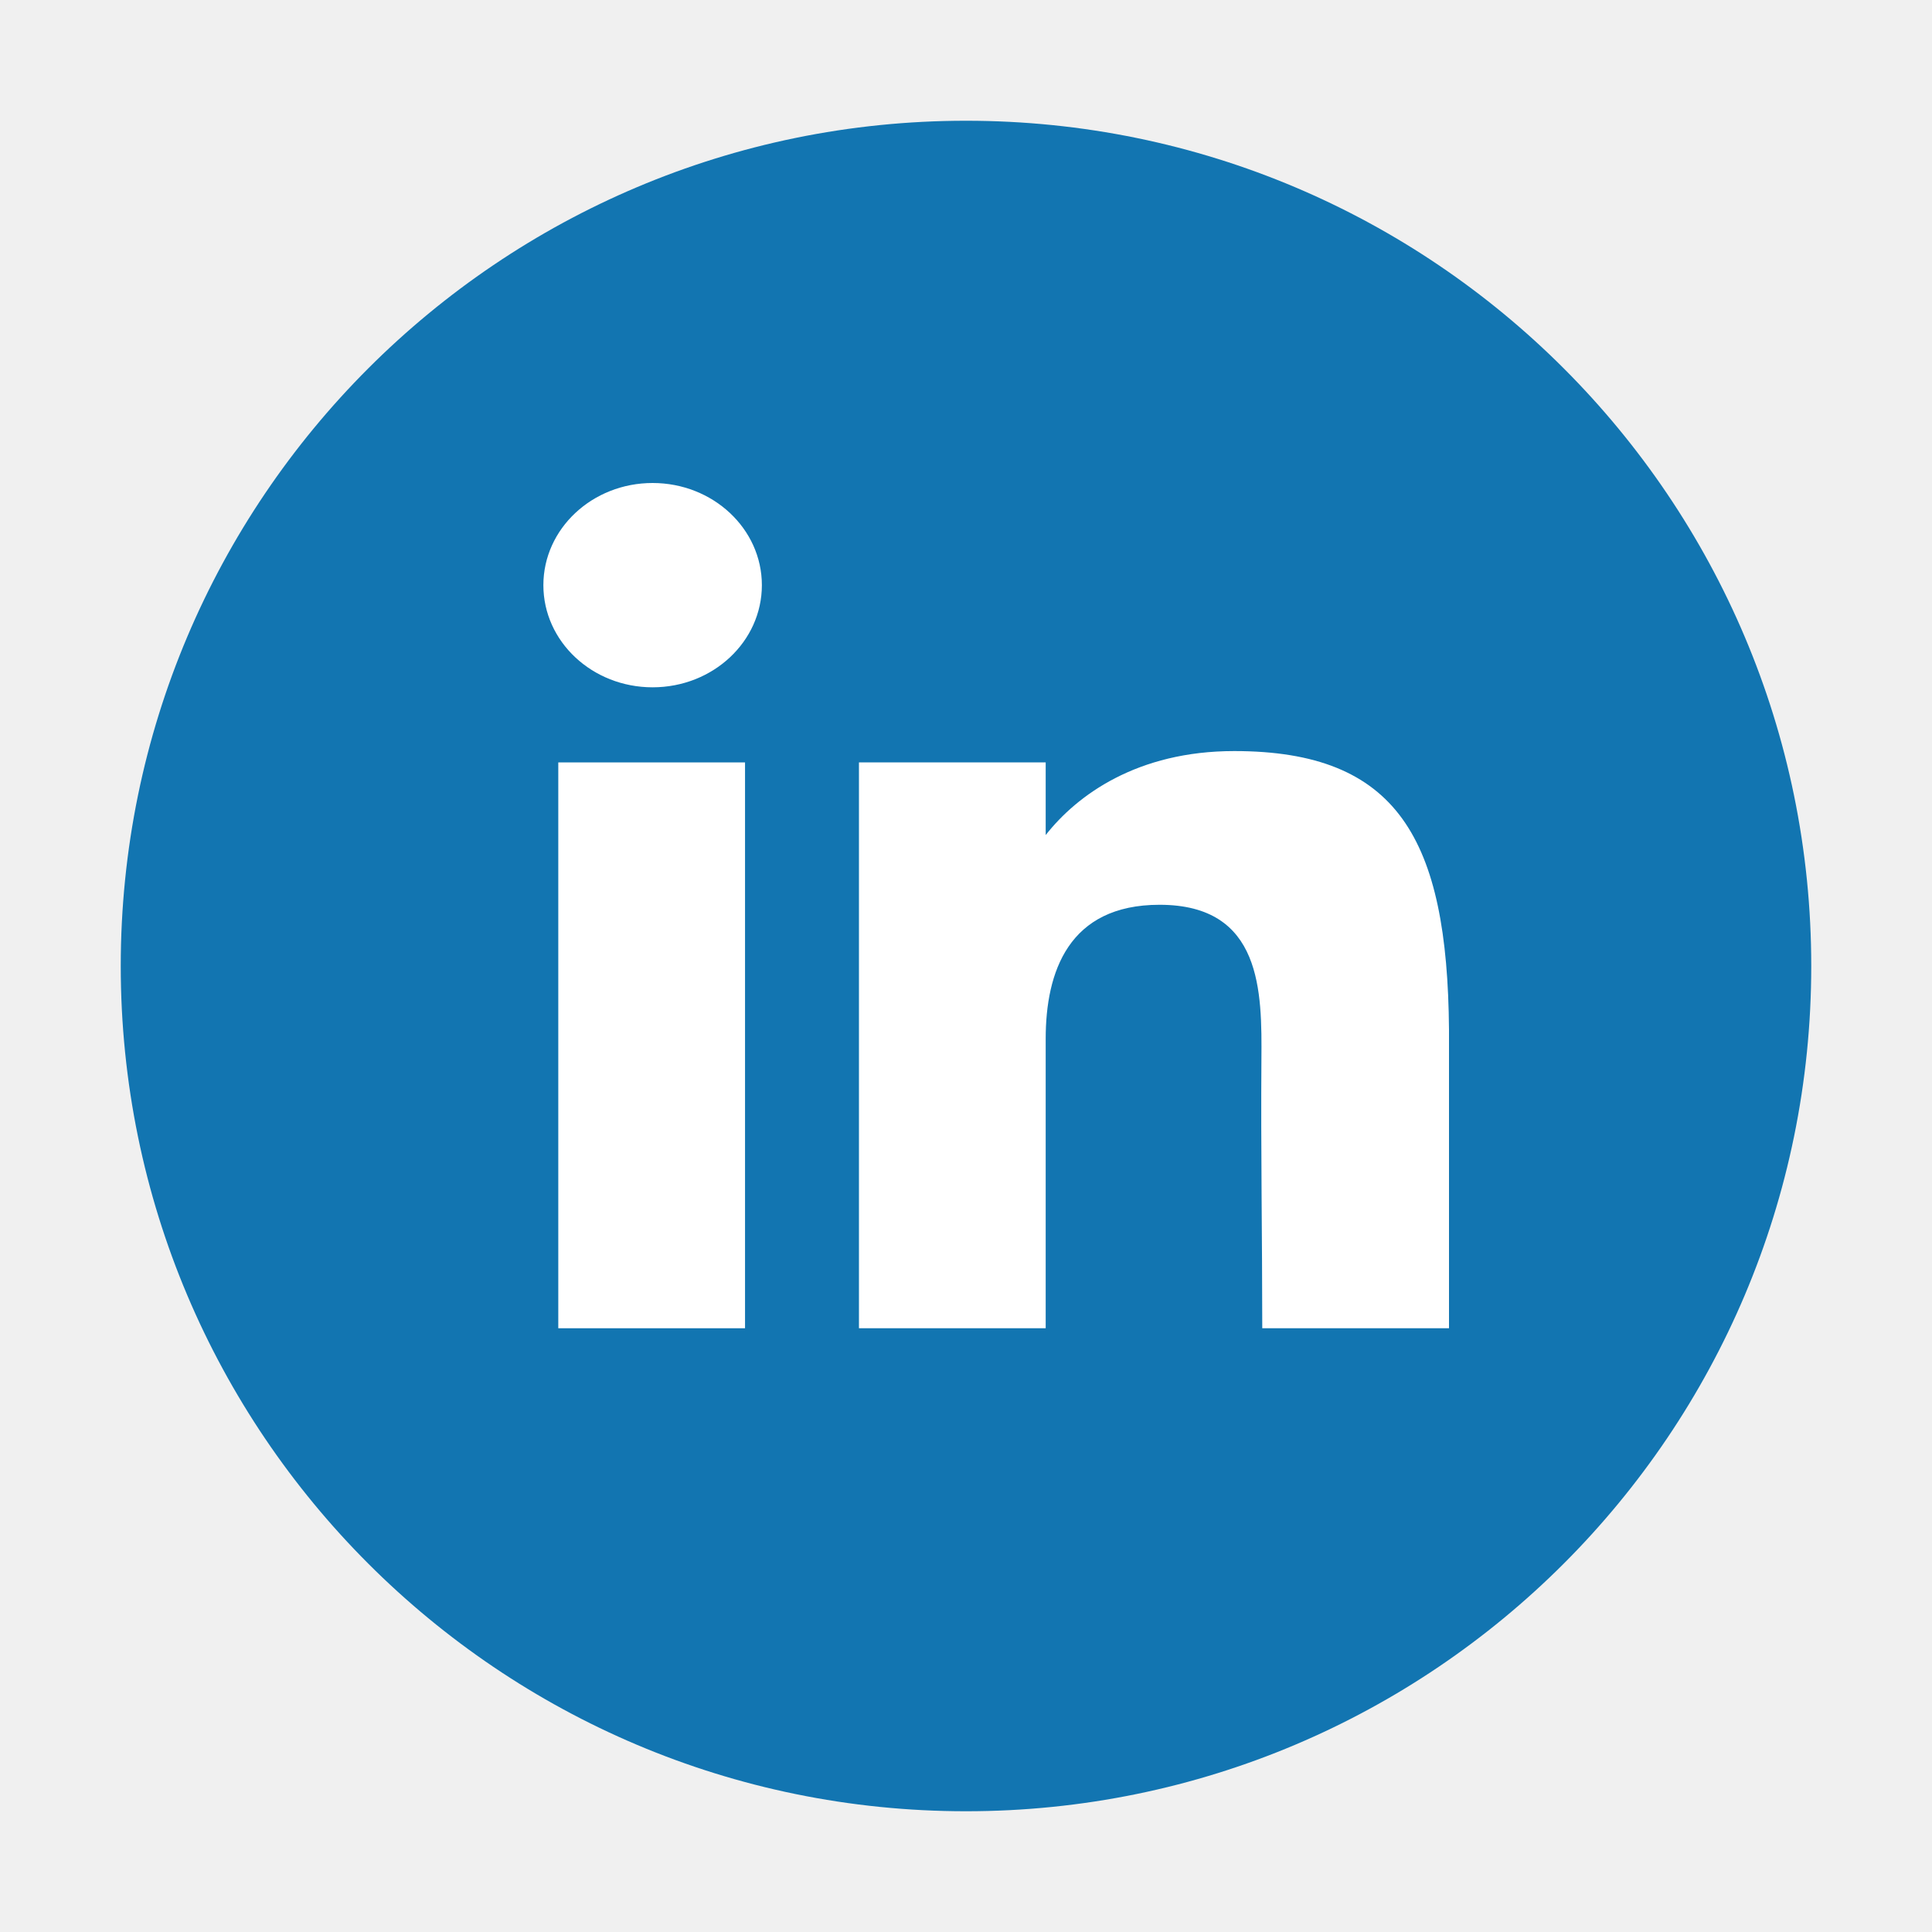
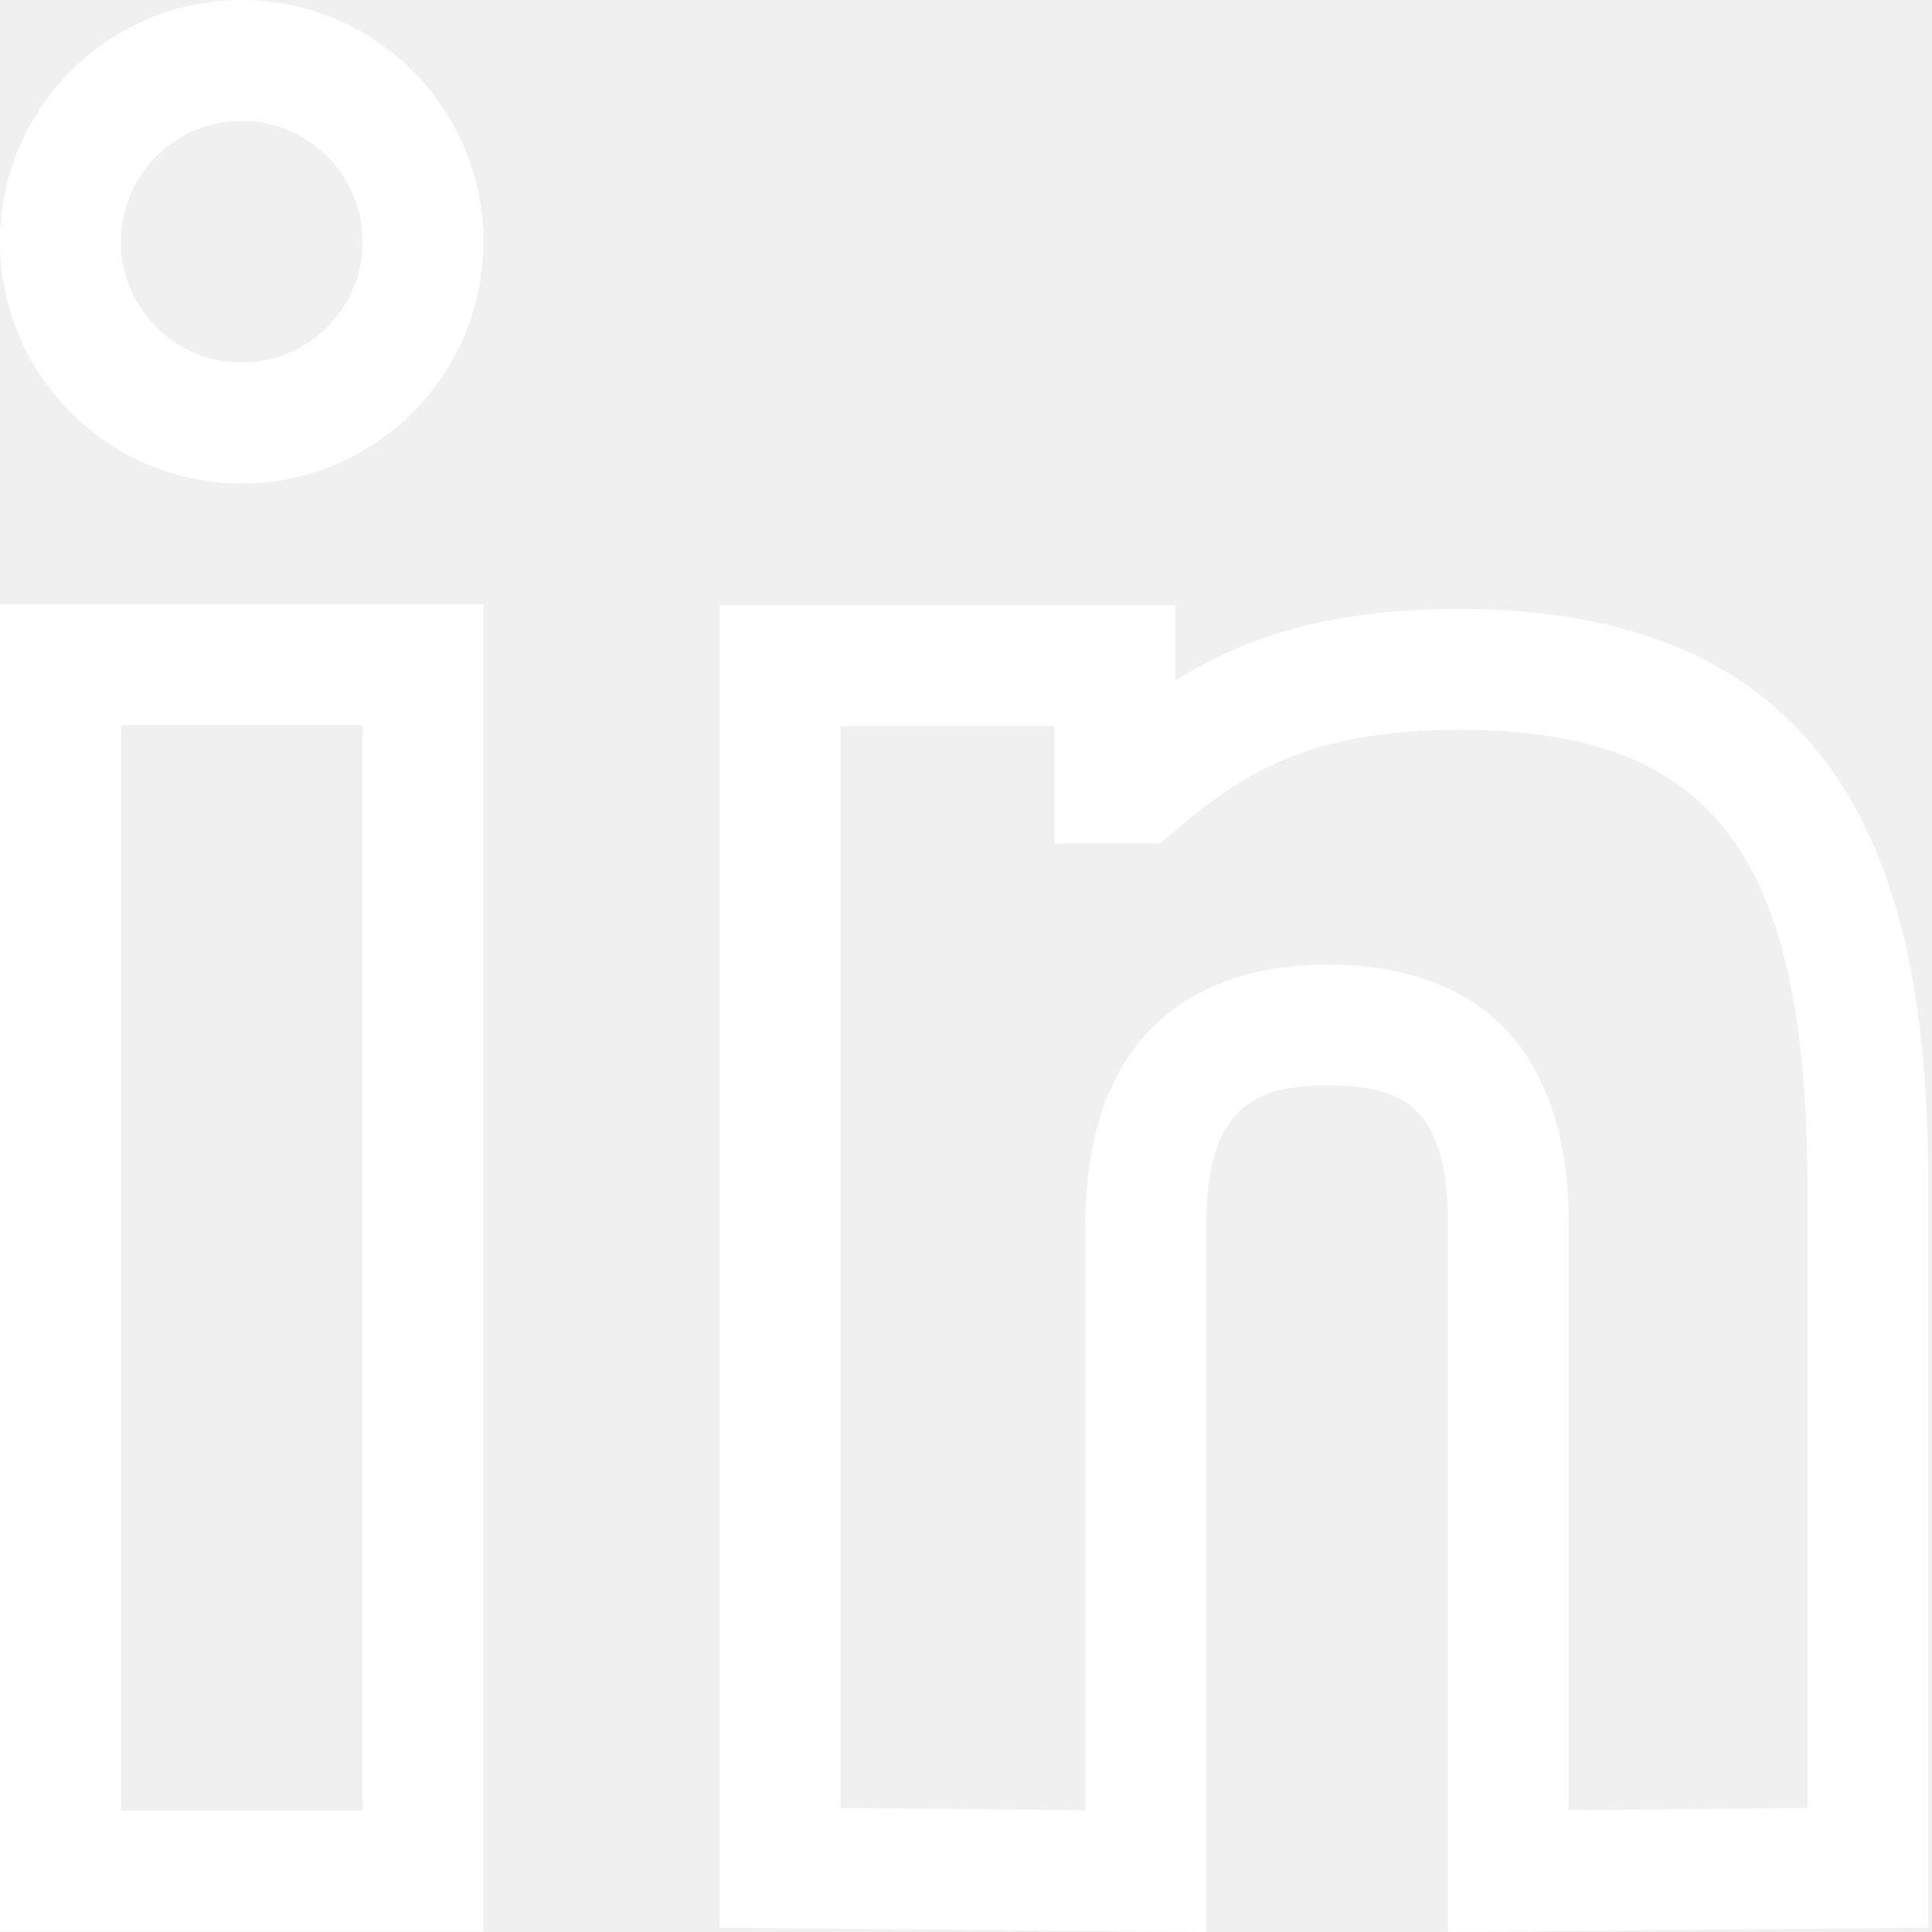
- <svg xmlns="http://www.w3.org/2000/svg" width="800px" height="800px" viewBox="0 0 32 32" fill="none">
-   <rect x="2" y="2" width="28" height="28" rx="14" fill="#1275B1" />
-   <path d="M12.619 9.692C12.619 10.627 11.809 11.384 10.809 11.384C9.81 11.384 9 10.627 9 9.692C9 8.758 9.81 8 10.809 8C11.809 8 12.619 8.758 12.619 9.692Z" fill="white" />
-   <path d="M9.247 12.628H12.34V22H9.247V12.628Z" fill="white" />
-   <path d="M17.32 12.628H14.227V22H17.32C17.32 22 17.32 19.05 17.32 17.205C17.32 16.098 17.698 14.986 19.206 14.986C20.911 14.986 20.901 16.434 20.893 17.557C20.882 19.024 20.907 20.522 20.907 22H24V17.054C23.974 13.895 23.151 12.44 20.443 12.44C18.835 12.44 17.839 13.17 17.32 13.831V12.628Z" fill="white" />
+ <svg xmlns="http://www.w3.org/2000/svg" fill="#ffffff" width="800px" height="800px" viewBox="0 0 1920 1920">
+   <path d="M1168 601.321v74.955c72.312-44.925 155.796-71.11 282.643-71.11 412.852 0 465.705 308.588 465.705 577.417v733.213L1438.991 1920v-701.261c0-117.718-42.162-140.06-120.12-140.06-74.114 0-120.12 23.423-120.12 140.06V1920l-483.604-4.204V601.32H1168Zm-687.52-.792v1318.918H0V600.53h480.48Zm-120.12 120.12H120.12v1078.678h240.24V720.65Zm687.52.792H835.267v1075.316l243.364 2.162v-580.18c0-226.427 150.51-260.18 240.24-260.18 109.55 0 240.24 45.165 240.24 260.18v580.18l237.117-2.162v-614.174c0-333.334-93.573-457.298-345.585-457.298-151.472 0-217.057 44.925-281.322 98.98l-16.696 14.173H1047.88V721.441ZM240.24 0c132.493 0 240.24 107.748 240.24 240.24 0 132.493-107.747 240.24-240.24 240.24C107.748 480.48 0 372.733 0 240.24 0 107.748 107.748 0 240.24 0Zm0 120.12c-66.186 0-120.12 53.934-120.12 120.12s53.934 120.12 120.12 120.12 120.12-53.934 120.12-120.12-53.934-120.12-120.12-120.12Z" fill-rule="evenodd" />
</svg>
